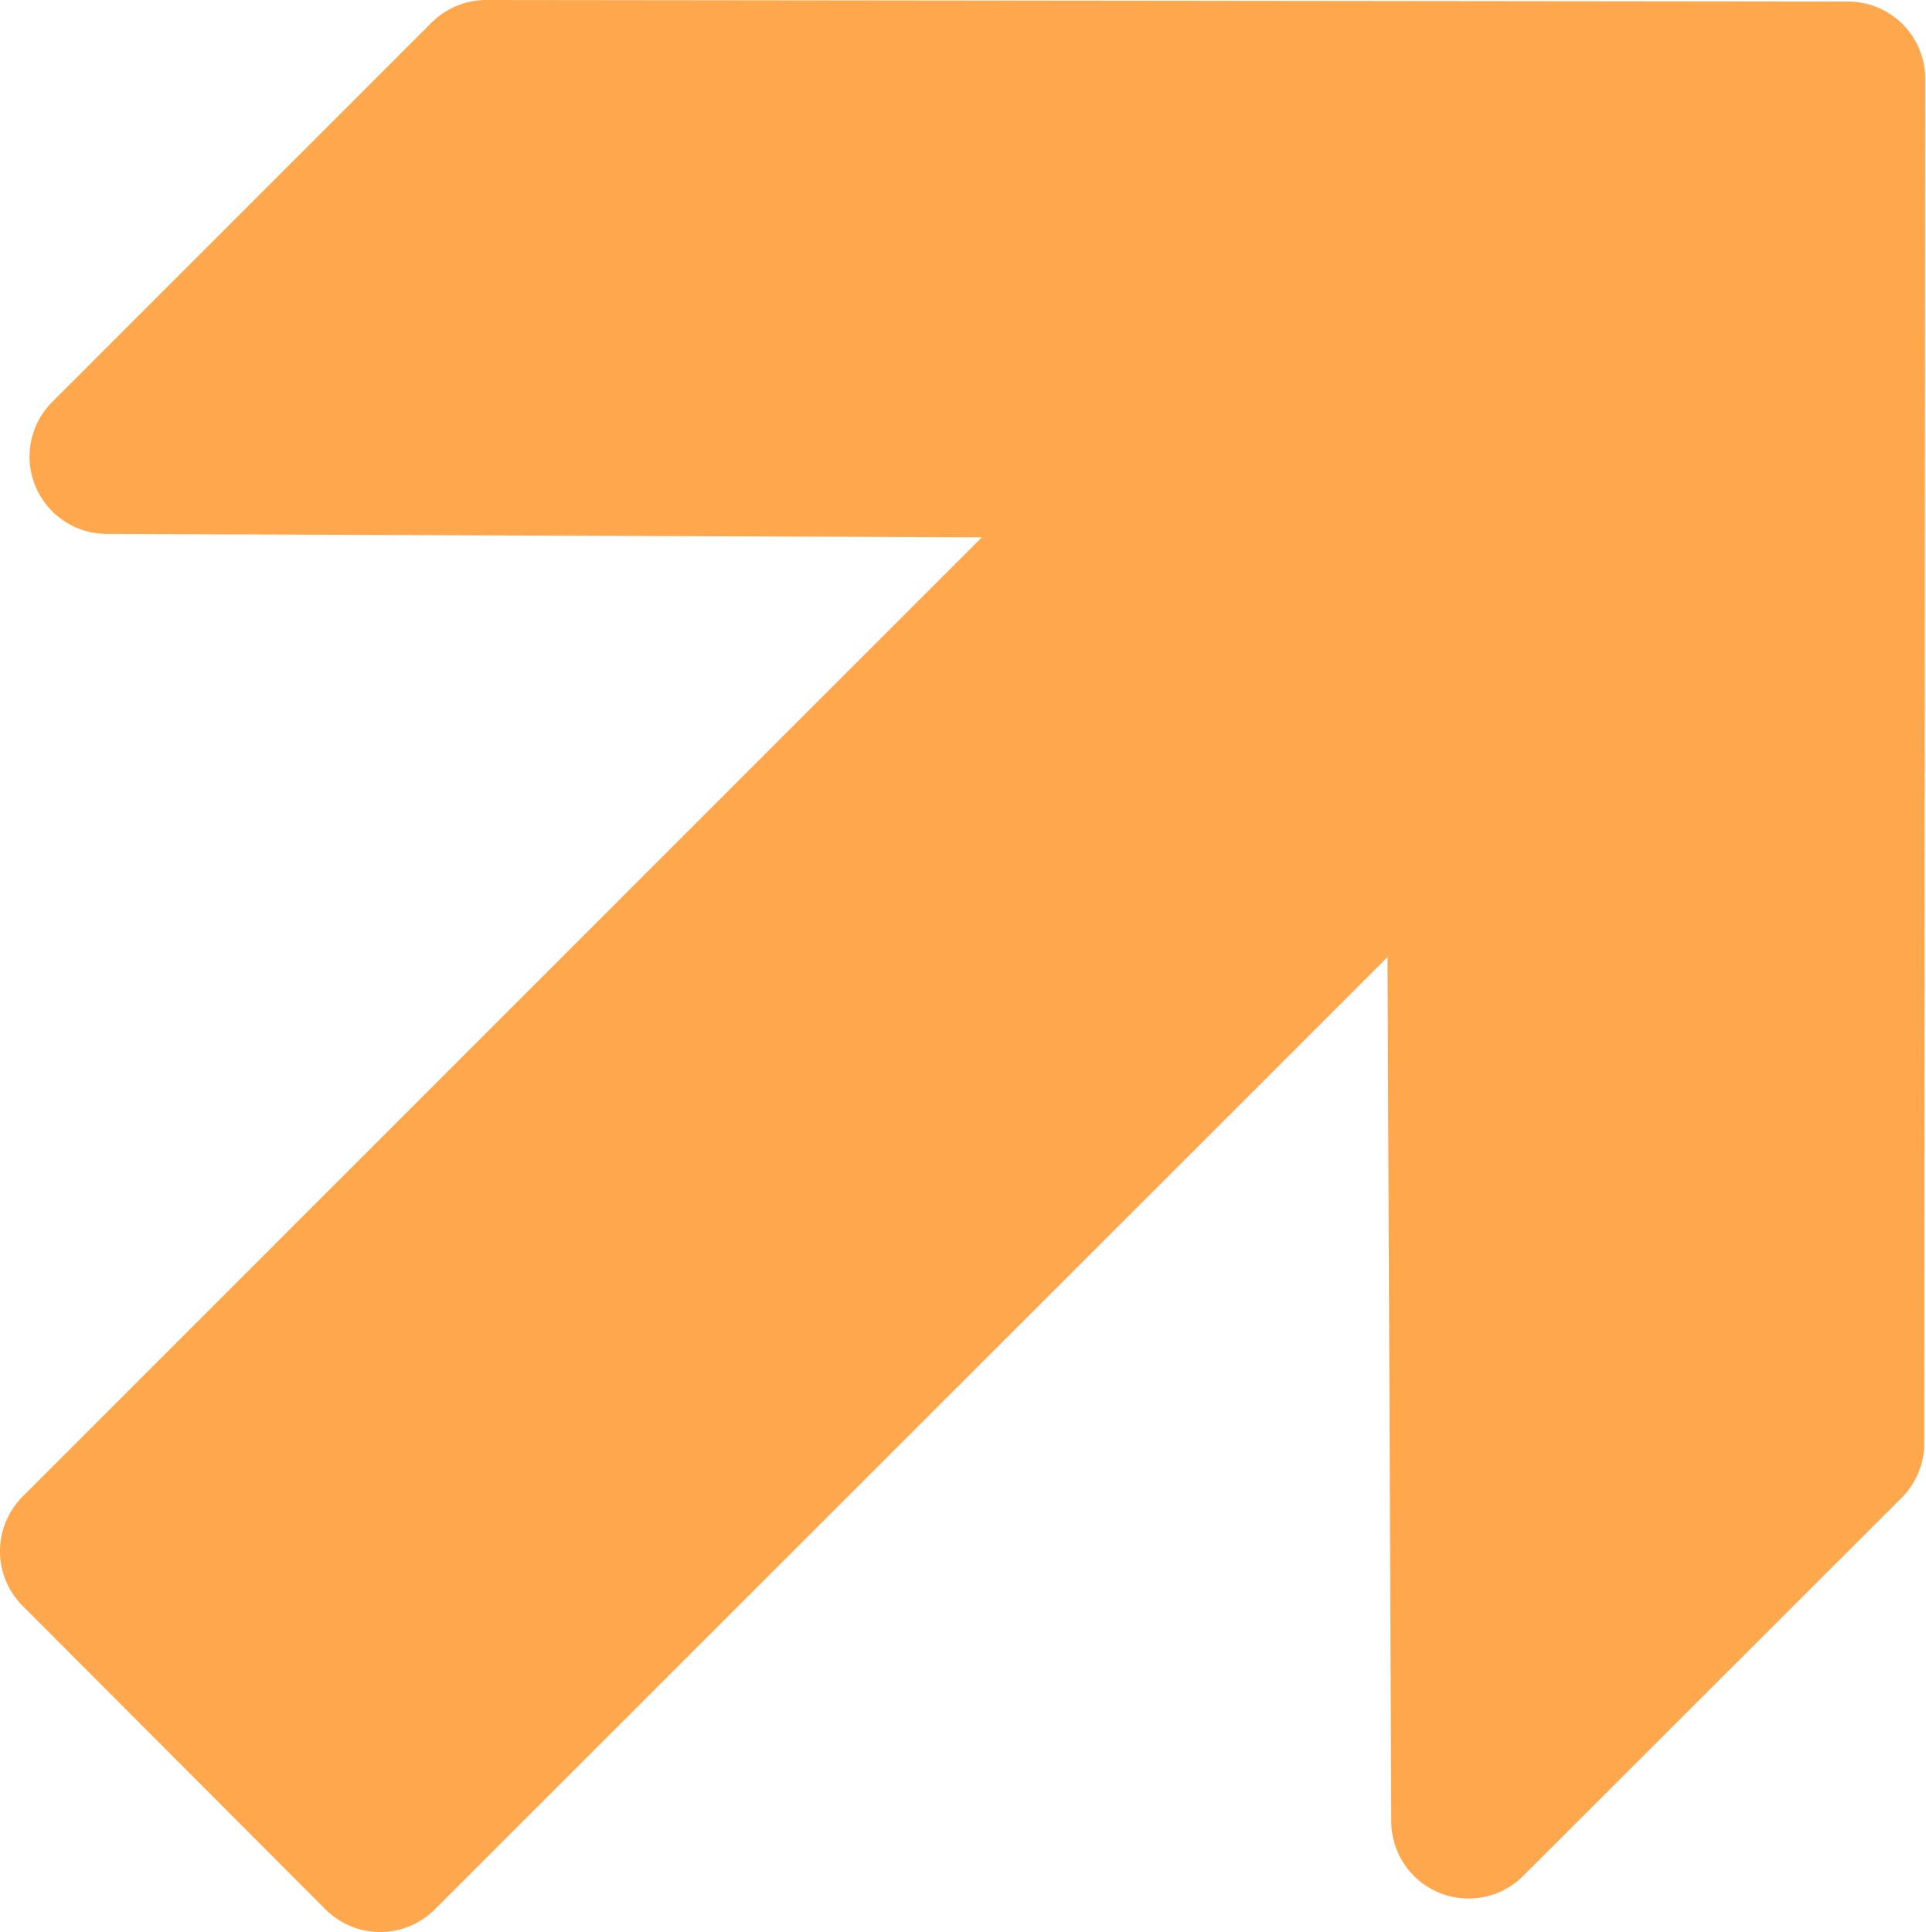
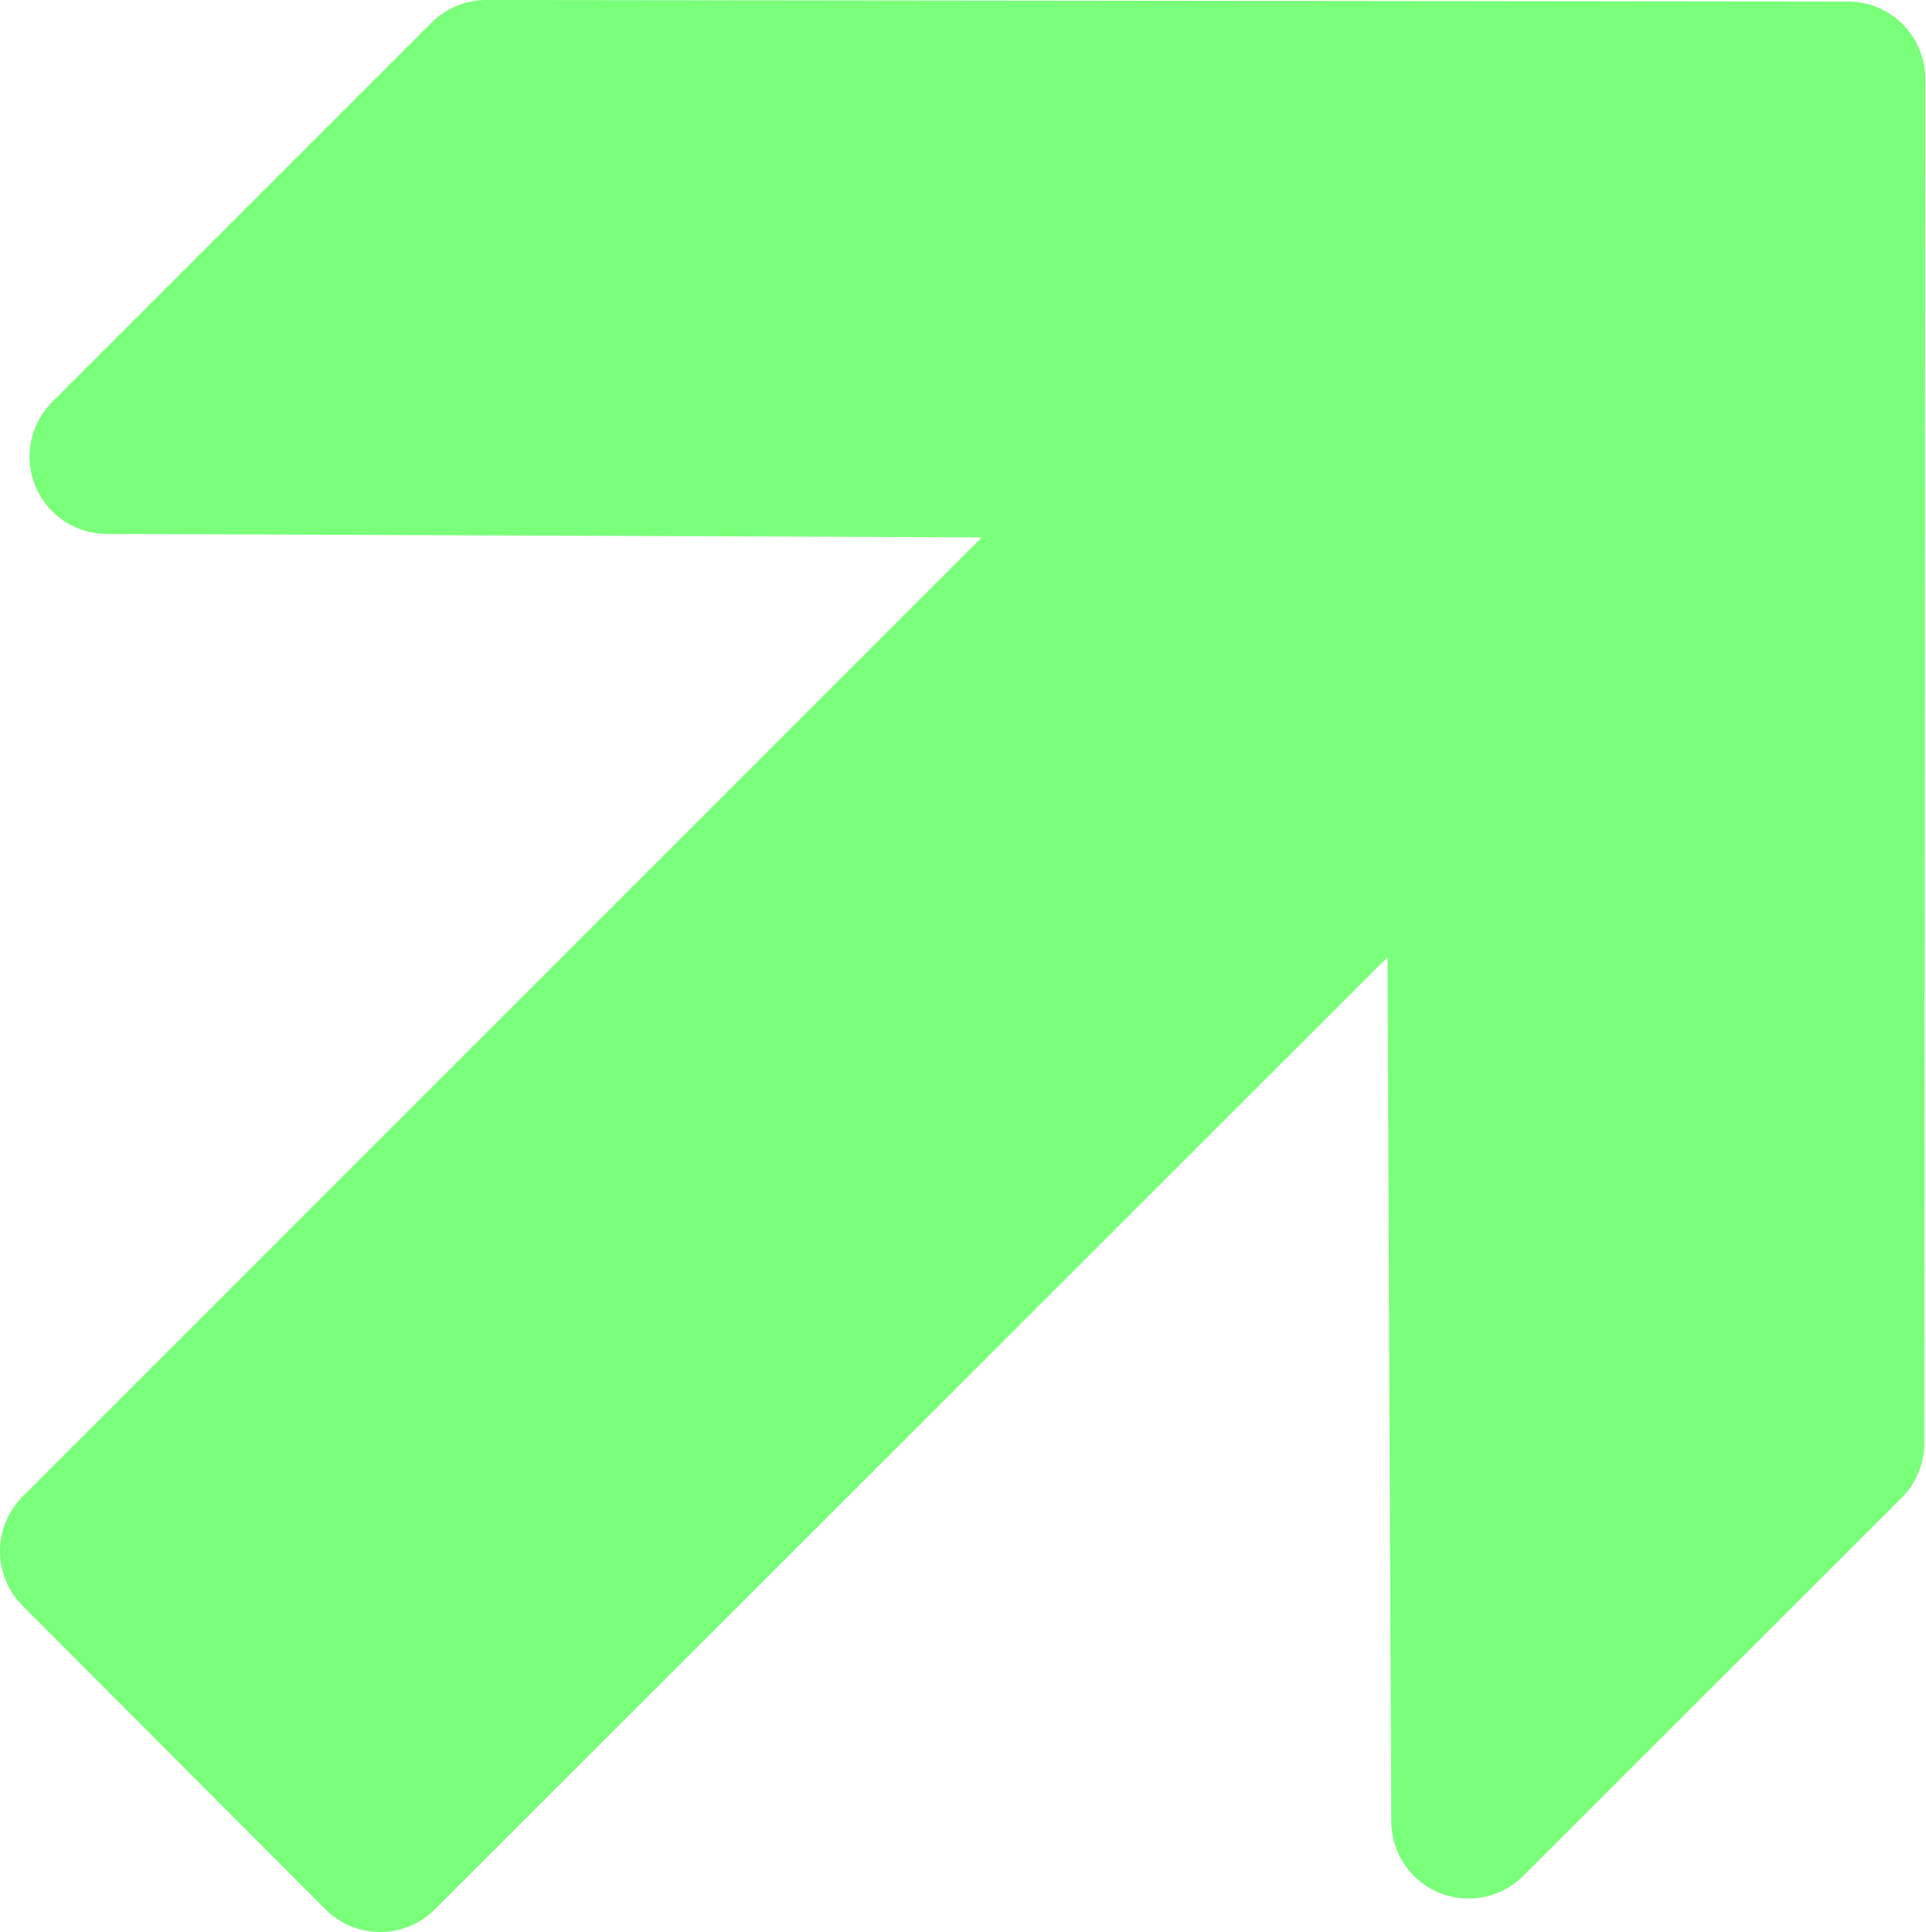
<svg xmlns="http://www.w3.org/2000/svg" version="1.0" width="498.277" height="500.074" id="svg2">
  <defs id="defs5" />
-   <path d="M 125.838,20 478.28,20.4 478.024,373.551 380.082,471.412 378.898,199.676 98.391,480.082 19.996,401.513 302.197,119.283 27.645,118.193 125.838,20 z" id="path1316" style="font-size:12px;fill:#ffa74d;fill-opacity:1;stroke:#ffa74d;stroke-width:40;stroke-linejoin:round;stroke-miterlimit:4;stroke-opacity:1;stroke-dasharray:none" />
+   <path d="M 125.838,20 478.28,20.4 478.024,373.551 380.082,471.412 378.898,199.676 98.391,480.082 19.996,401.513 302.197,119.283 27.645,118.193 125.838,20 z" id="path1316" style="font-size:12px;fill:#79ff79;fill-opacity:1;stroke:#79ff79;stroke-width:40;stroke-linejoin:round;stroke-miterlimit:4;stroke-opacity:1;stroke-dasharray:none" />
</svg>
